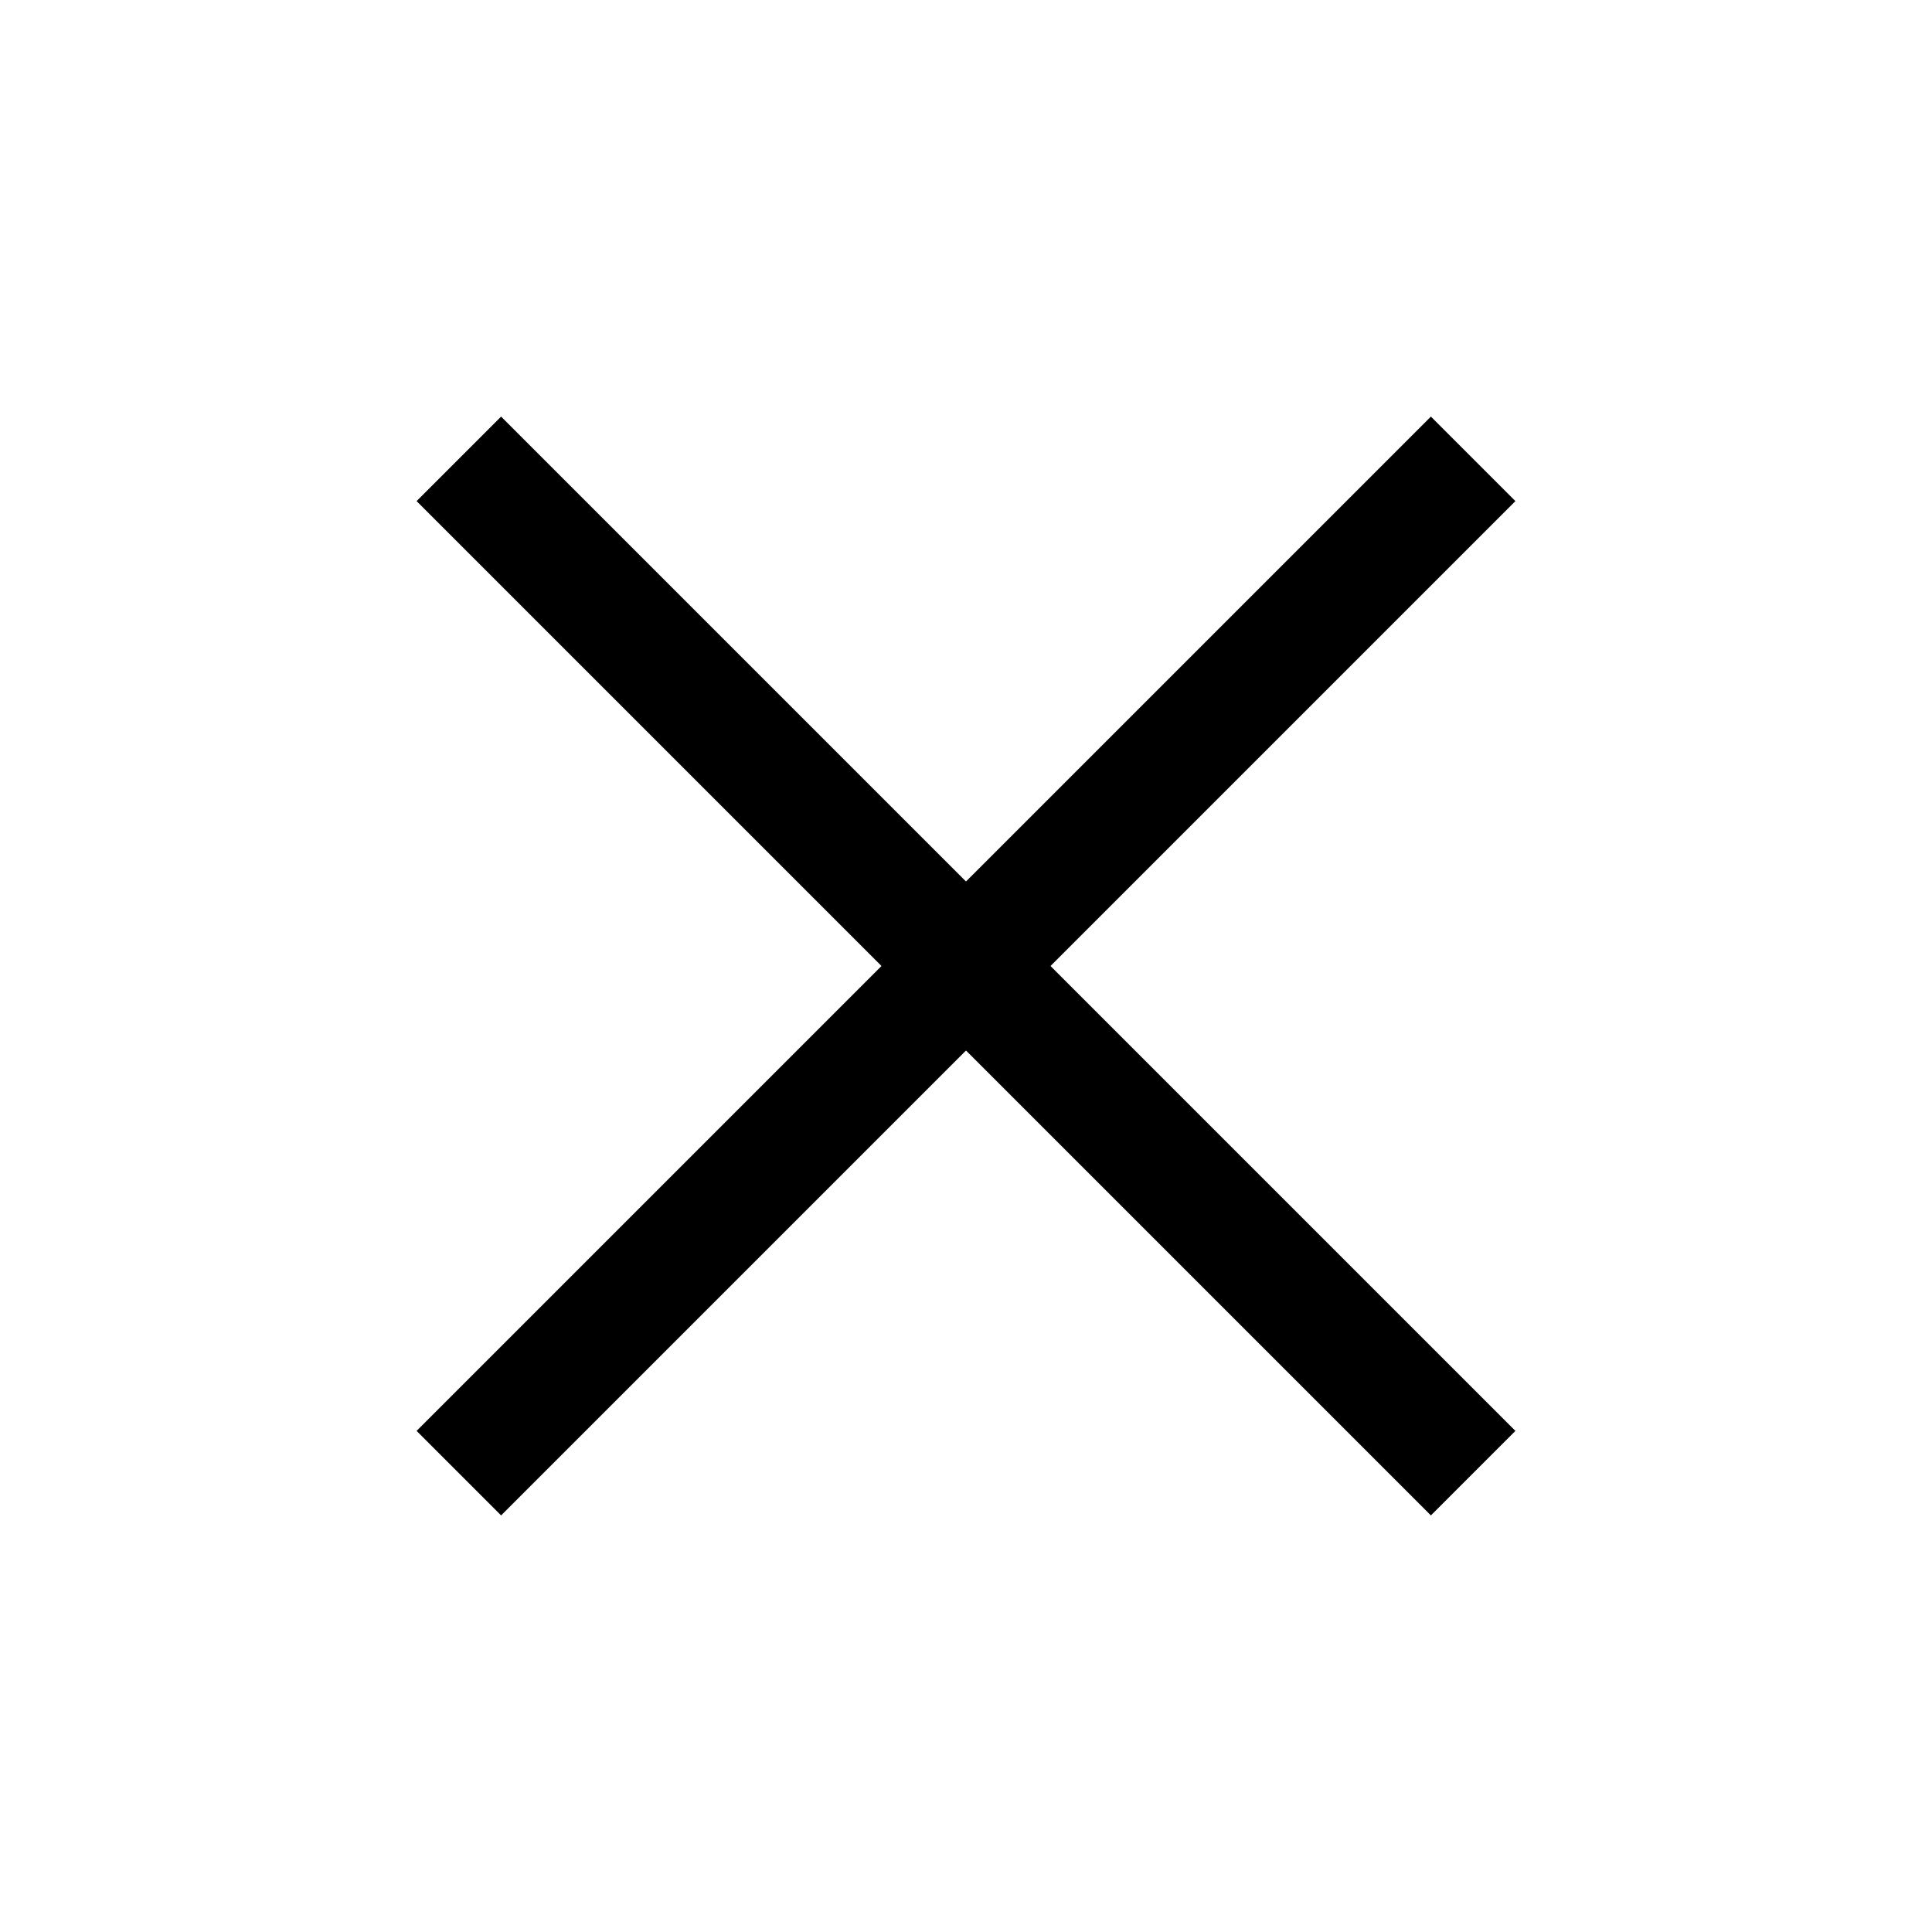
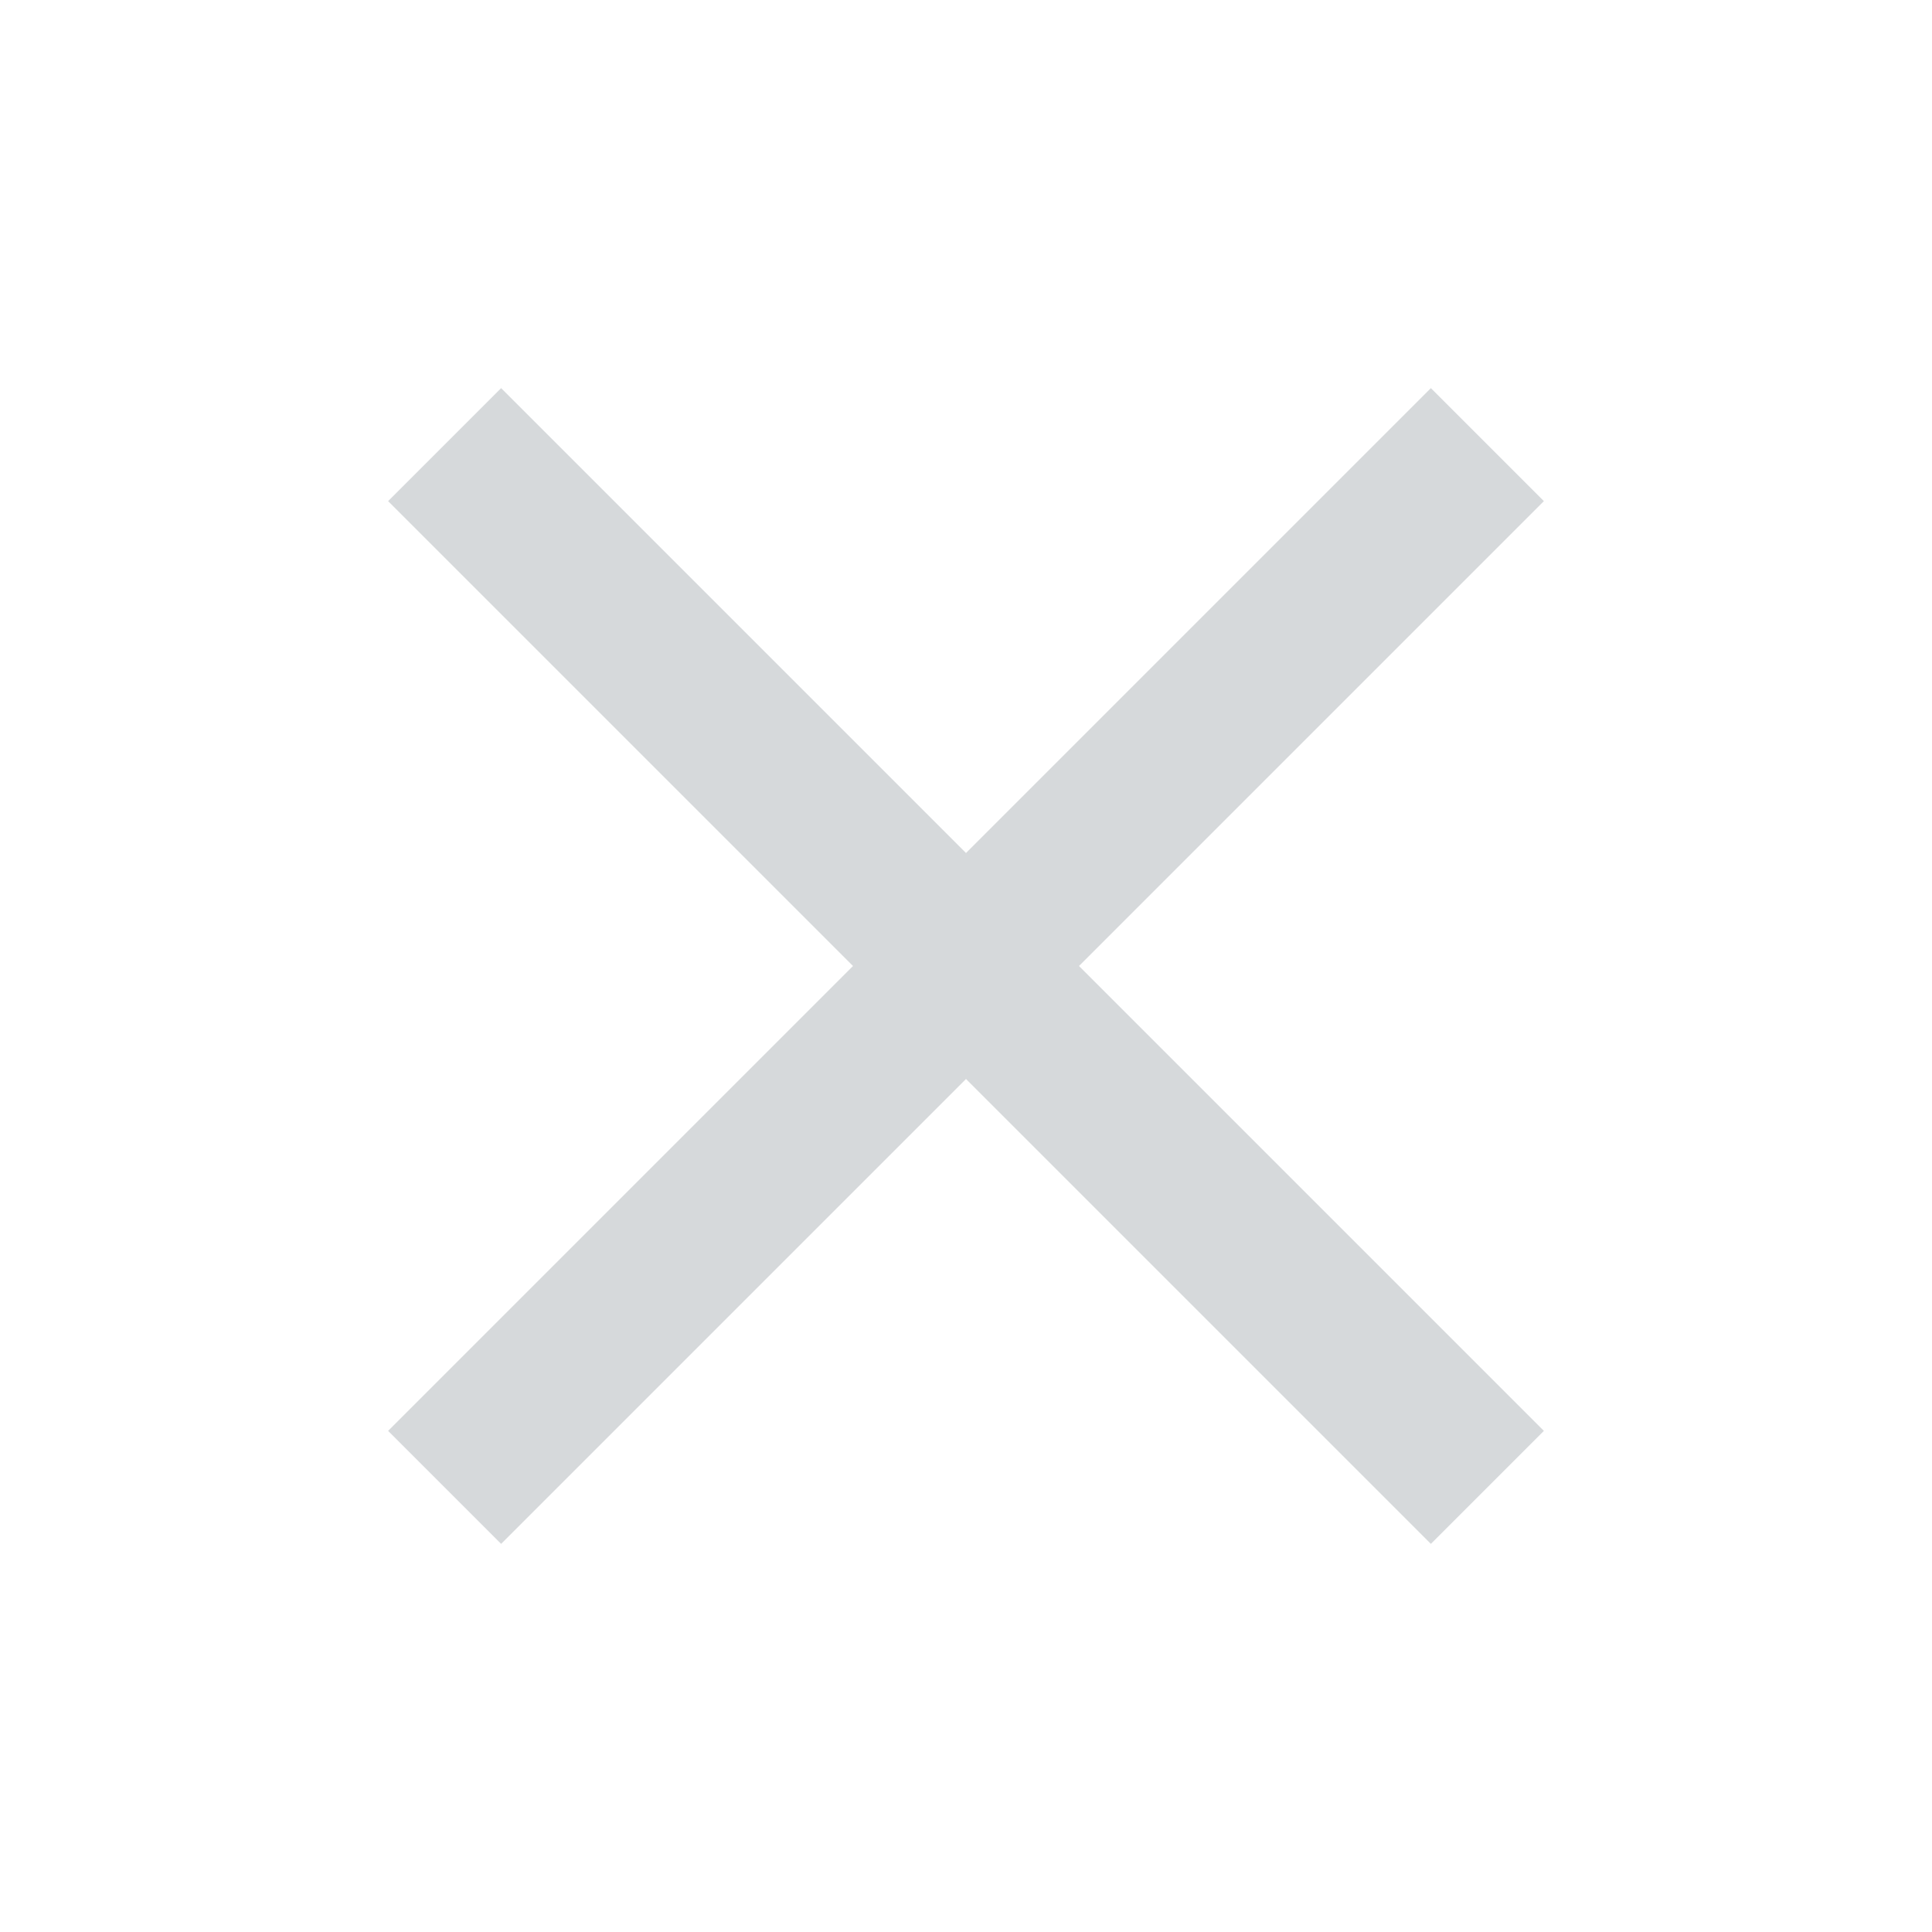
- <svg xmlns="http://www.w3.org/2000/svg" height="48" width="48">
+ <svg xmlns="http://www.w3.org/2000/svg" stroke="#d6d9db" fill="#d6d9db" height="48" width="48">
  <path d="m12.45 37.65-2.1-2.1L21.9 24 10.35 12.45l2.1-2.1L24 21.9l11.55-11.55 2.1 2.1L26.1 24l11.55 11.55-2.1 2.1L24 26.1Z" />
</svg>
